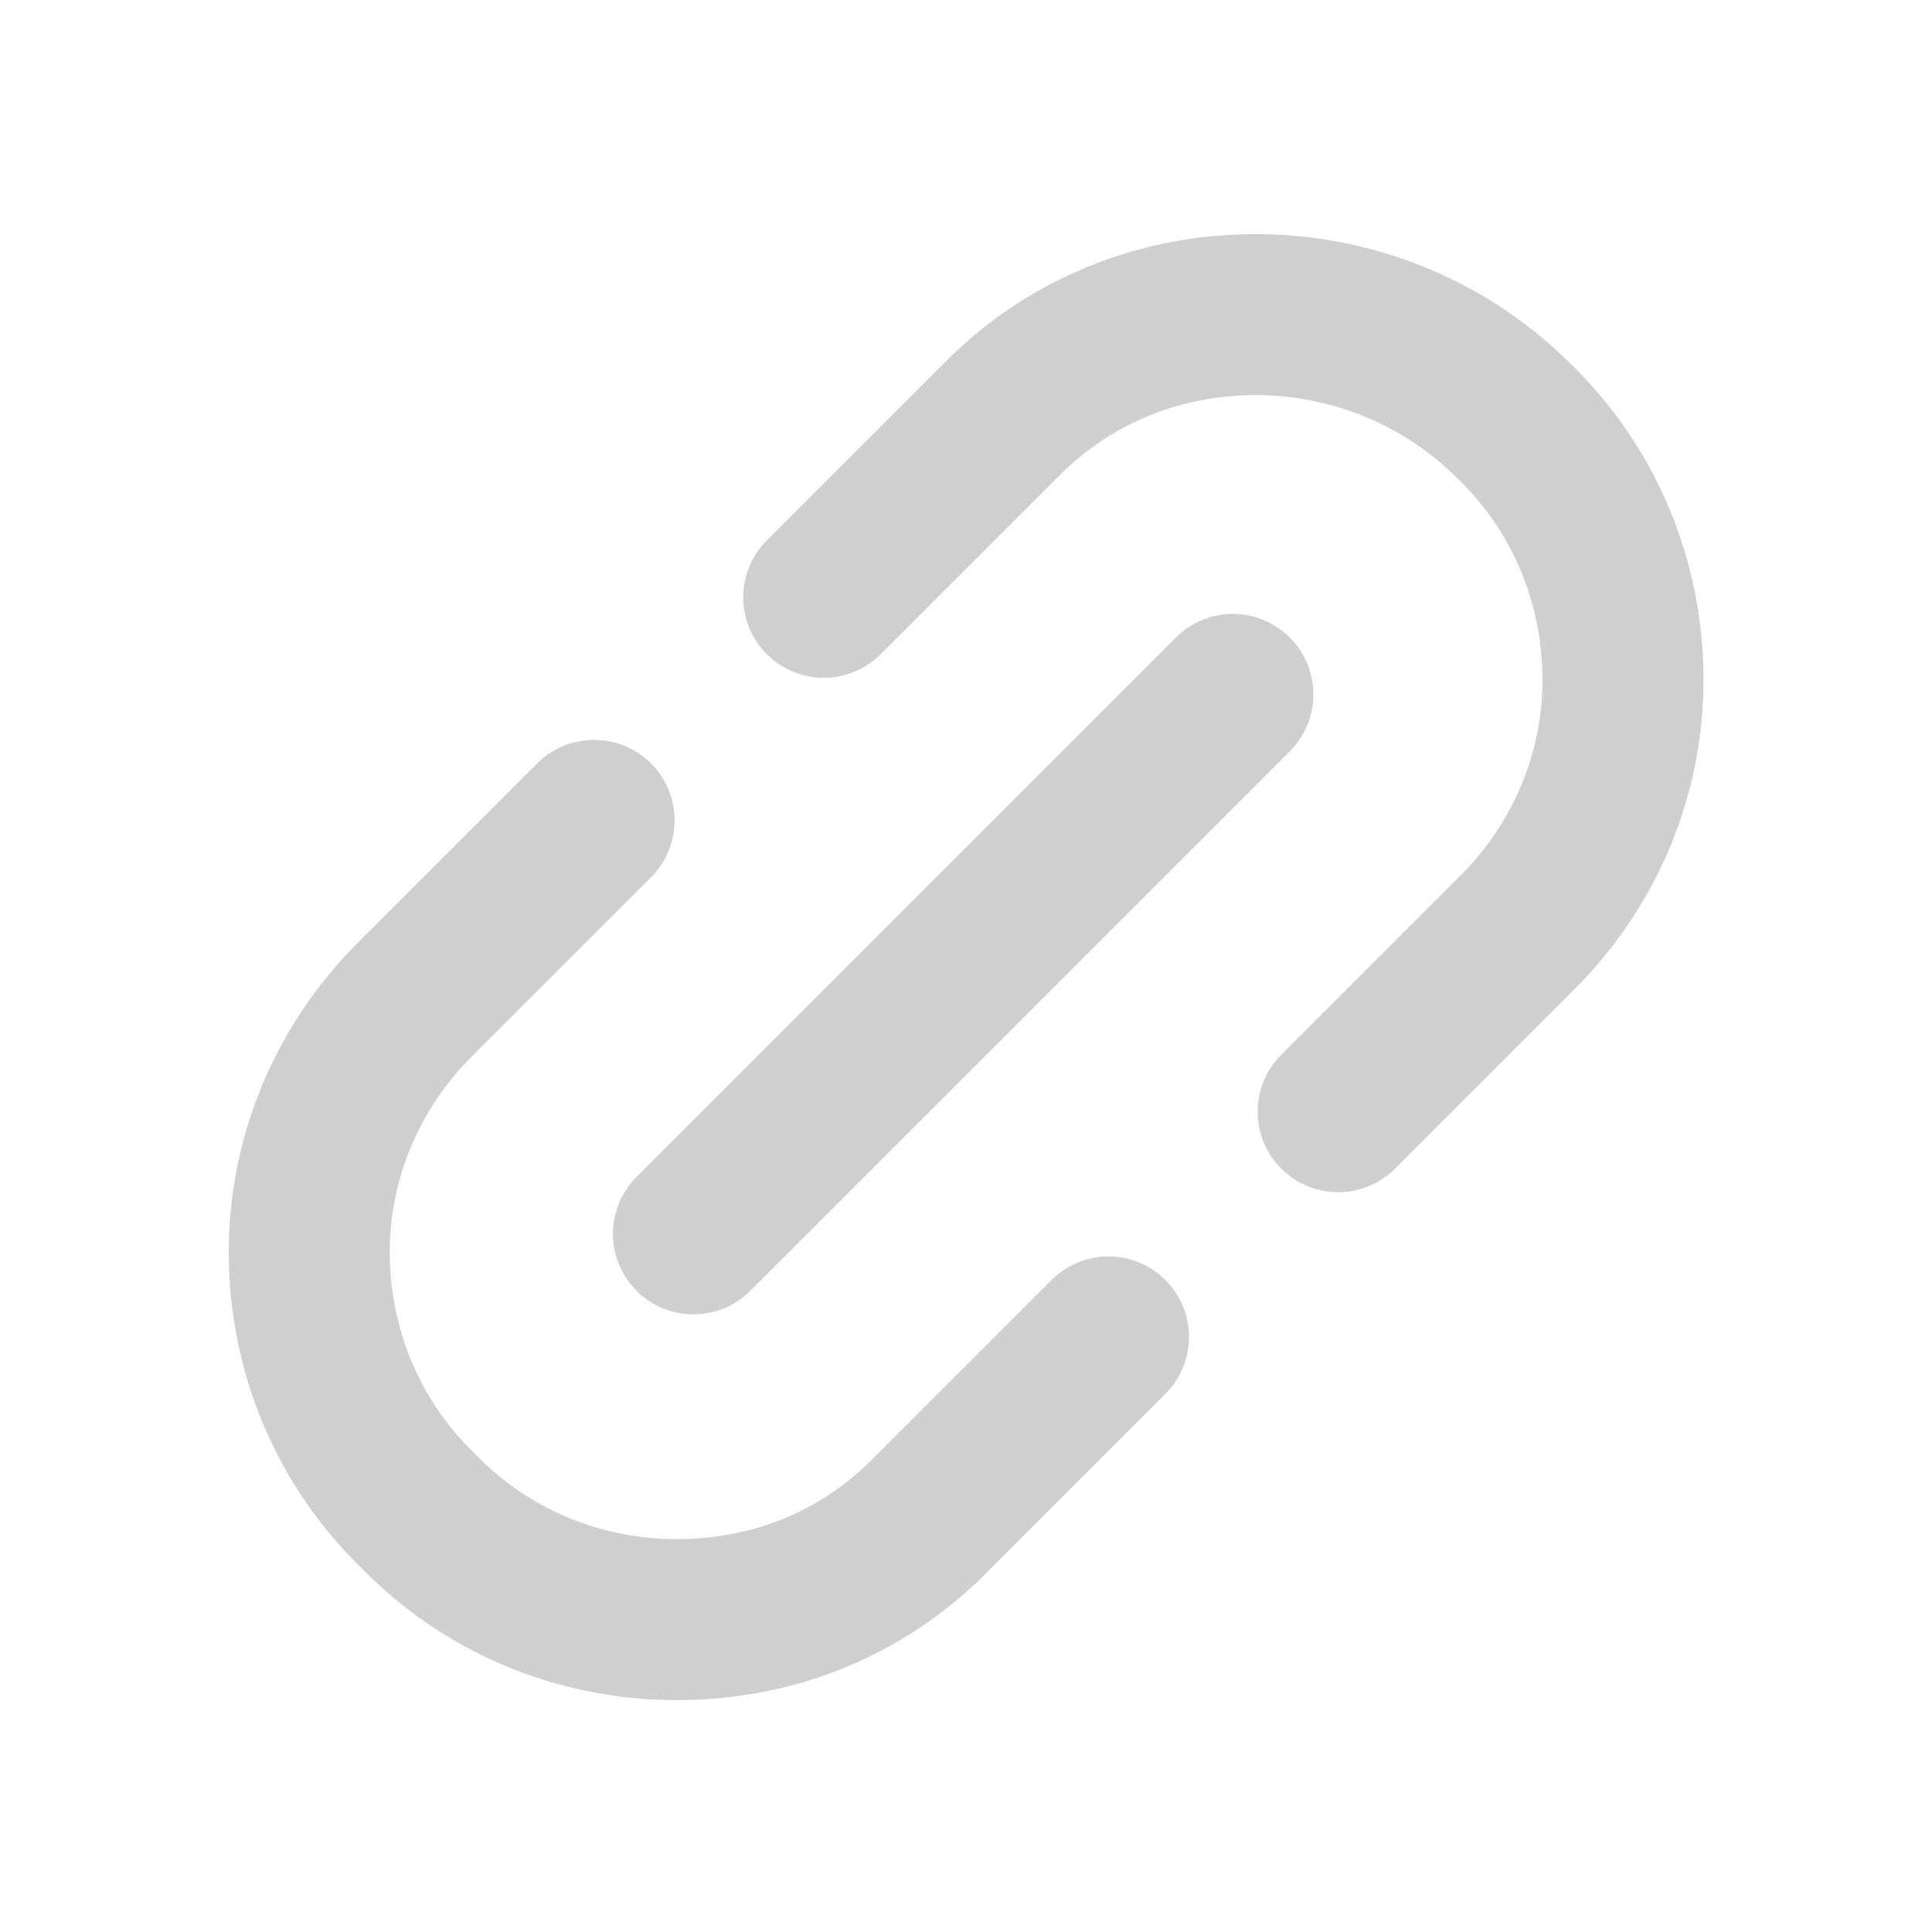
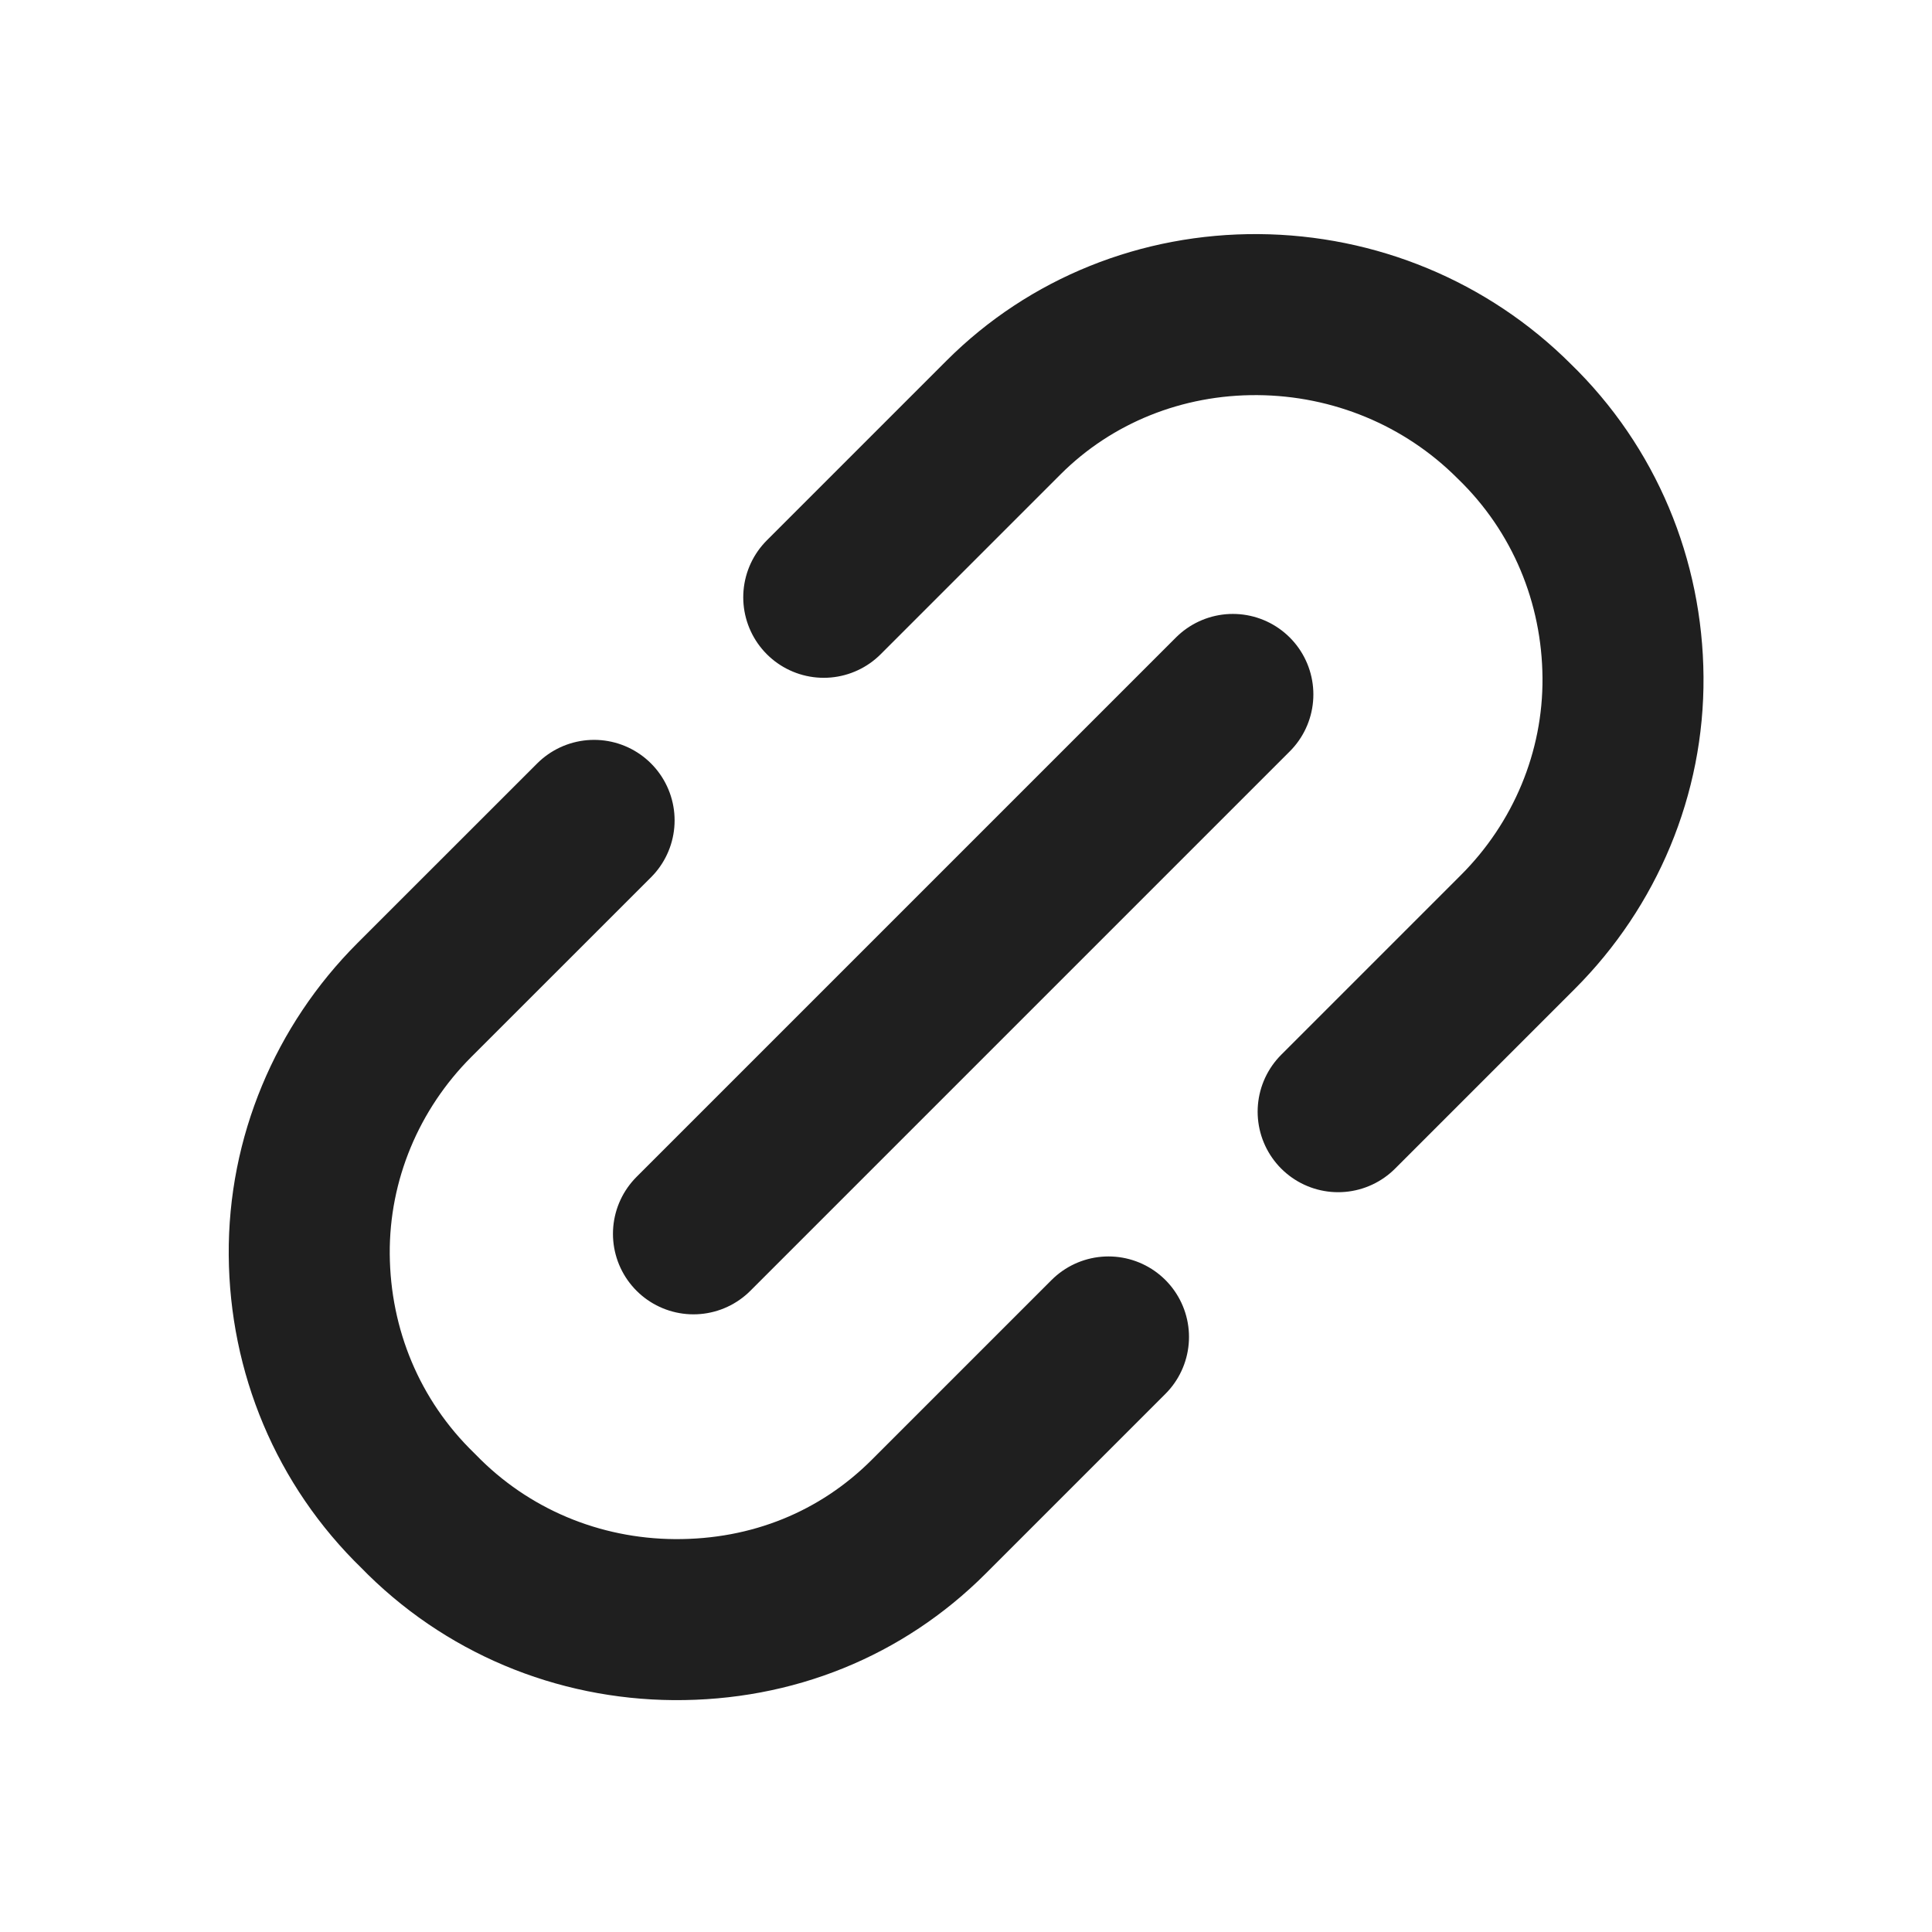
<svg xmlns="http://www.w3.org/2000/svg" width="32" height="32" viewBox="0 0 32 32" fill="none">
-   <path d="M9.84 13.588L6.862 16.565C5.75 17.678 5.11 19.191 5.122 20.781C5.134 22.372 5.759 23.894 6.924 25.023C8.053 26.188 9.576 26.814 11.166 26.826C12.793 26.837 14.27 26.234 15.382 25.122L18.36 22.144M22.164 18.413L25.142 15.435C26.254 14.323 26.894 12.809 26.882 11.219C26.87 9.628 26.245 8.106 25.08 6.977C23.951 5.848 22.428 5.223 20.838 5.211C19.248 5.199 17.734 5.803 16.622 6.915L13.644 9.893M11.486 20.436L20.42 11.502" stroke="#CFCFCF" stroke-width="2.667" stroke-linecap="round" stroke-linejoin="round" />
+   <path d="M9.84 13.588L6.862 16.565C5.75 17.678 5.11 19.191 5.122 20.781C5.134 22.372 5.759 23.894 6.924 25.023C8.053 26.188 9.576 26.814 11.166 26.826C12.793 26.837 14.27 26.234 15.382 25.122L18.36 22.144M22.164 18.413L25.142 15.435C26.254 14.323 26.894 12.809 26.882 11.219C26.87 9.628 26.245 8.106 25.08 6.977C23.951 5.848 22.428 5.223 20.838 5.211C19.248 5.199 17.734 5.803 16.622 6.915L13.644 9.893M11.486 20.436L20.42 11.502" stroke="#1F1F1F" stroke-width="2.667" stroke-linecap="round" stroke-linejoin="round" />
</svg>
